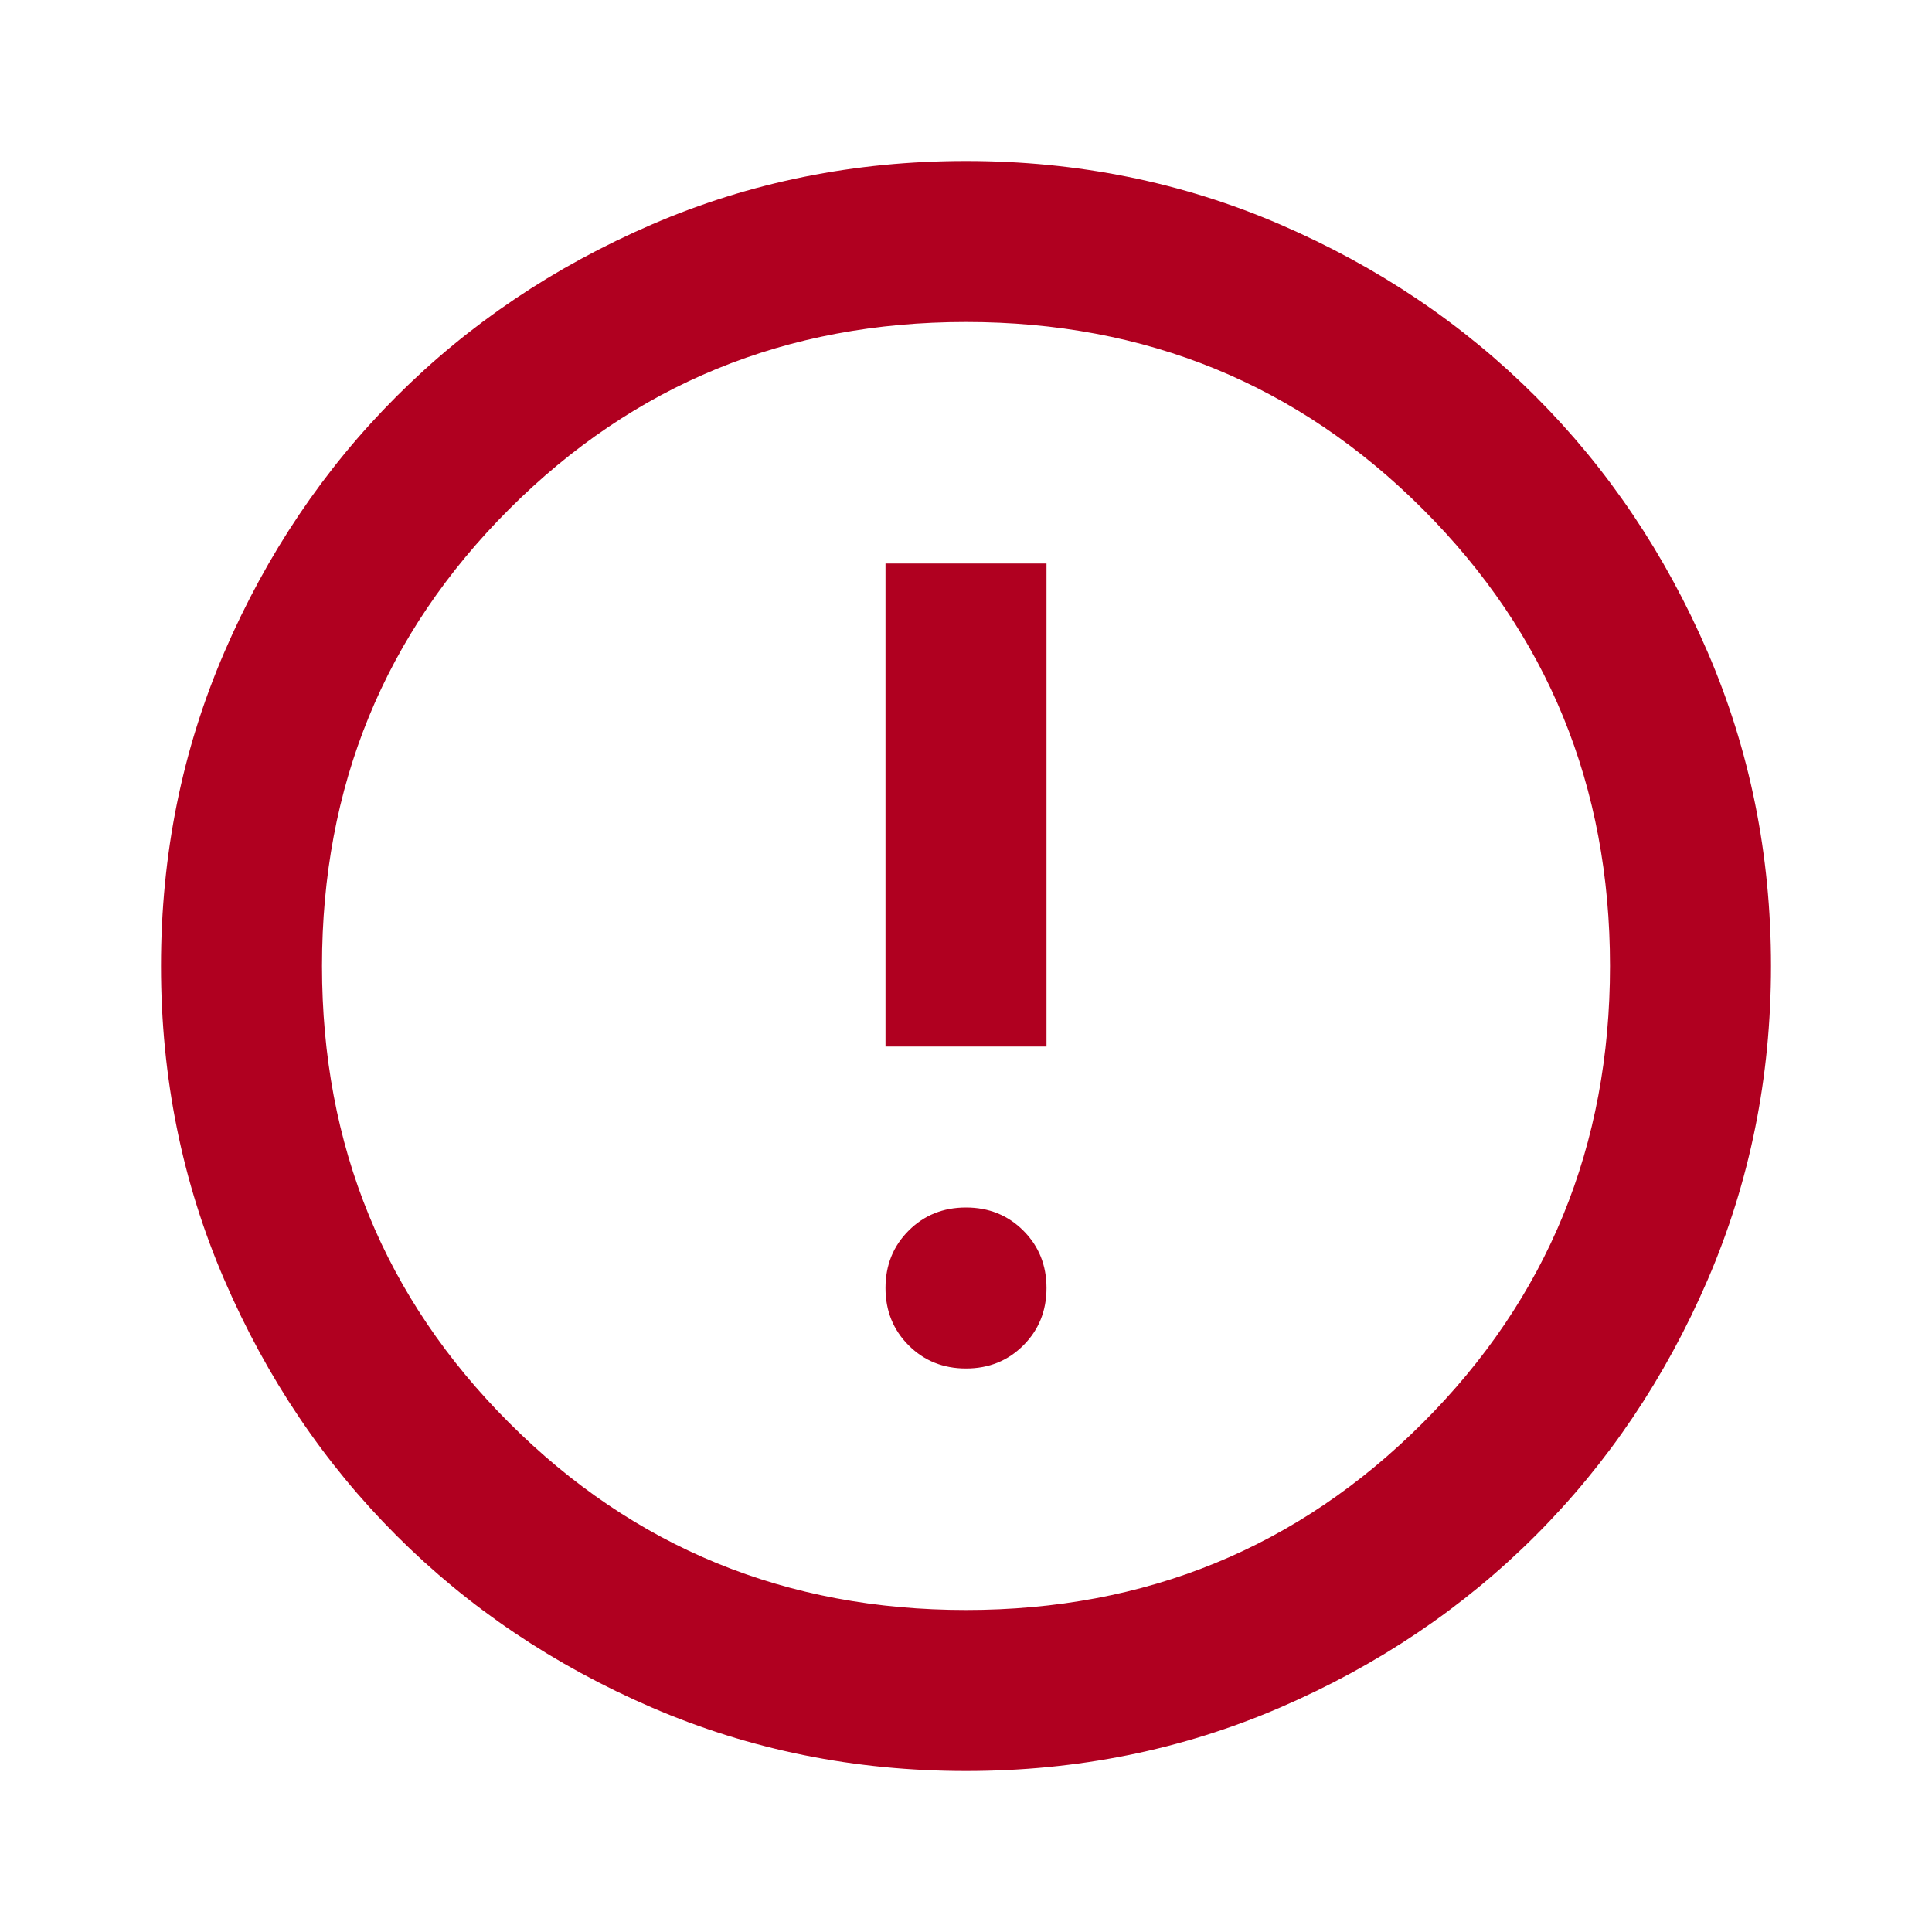
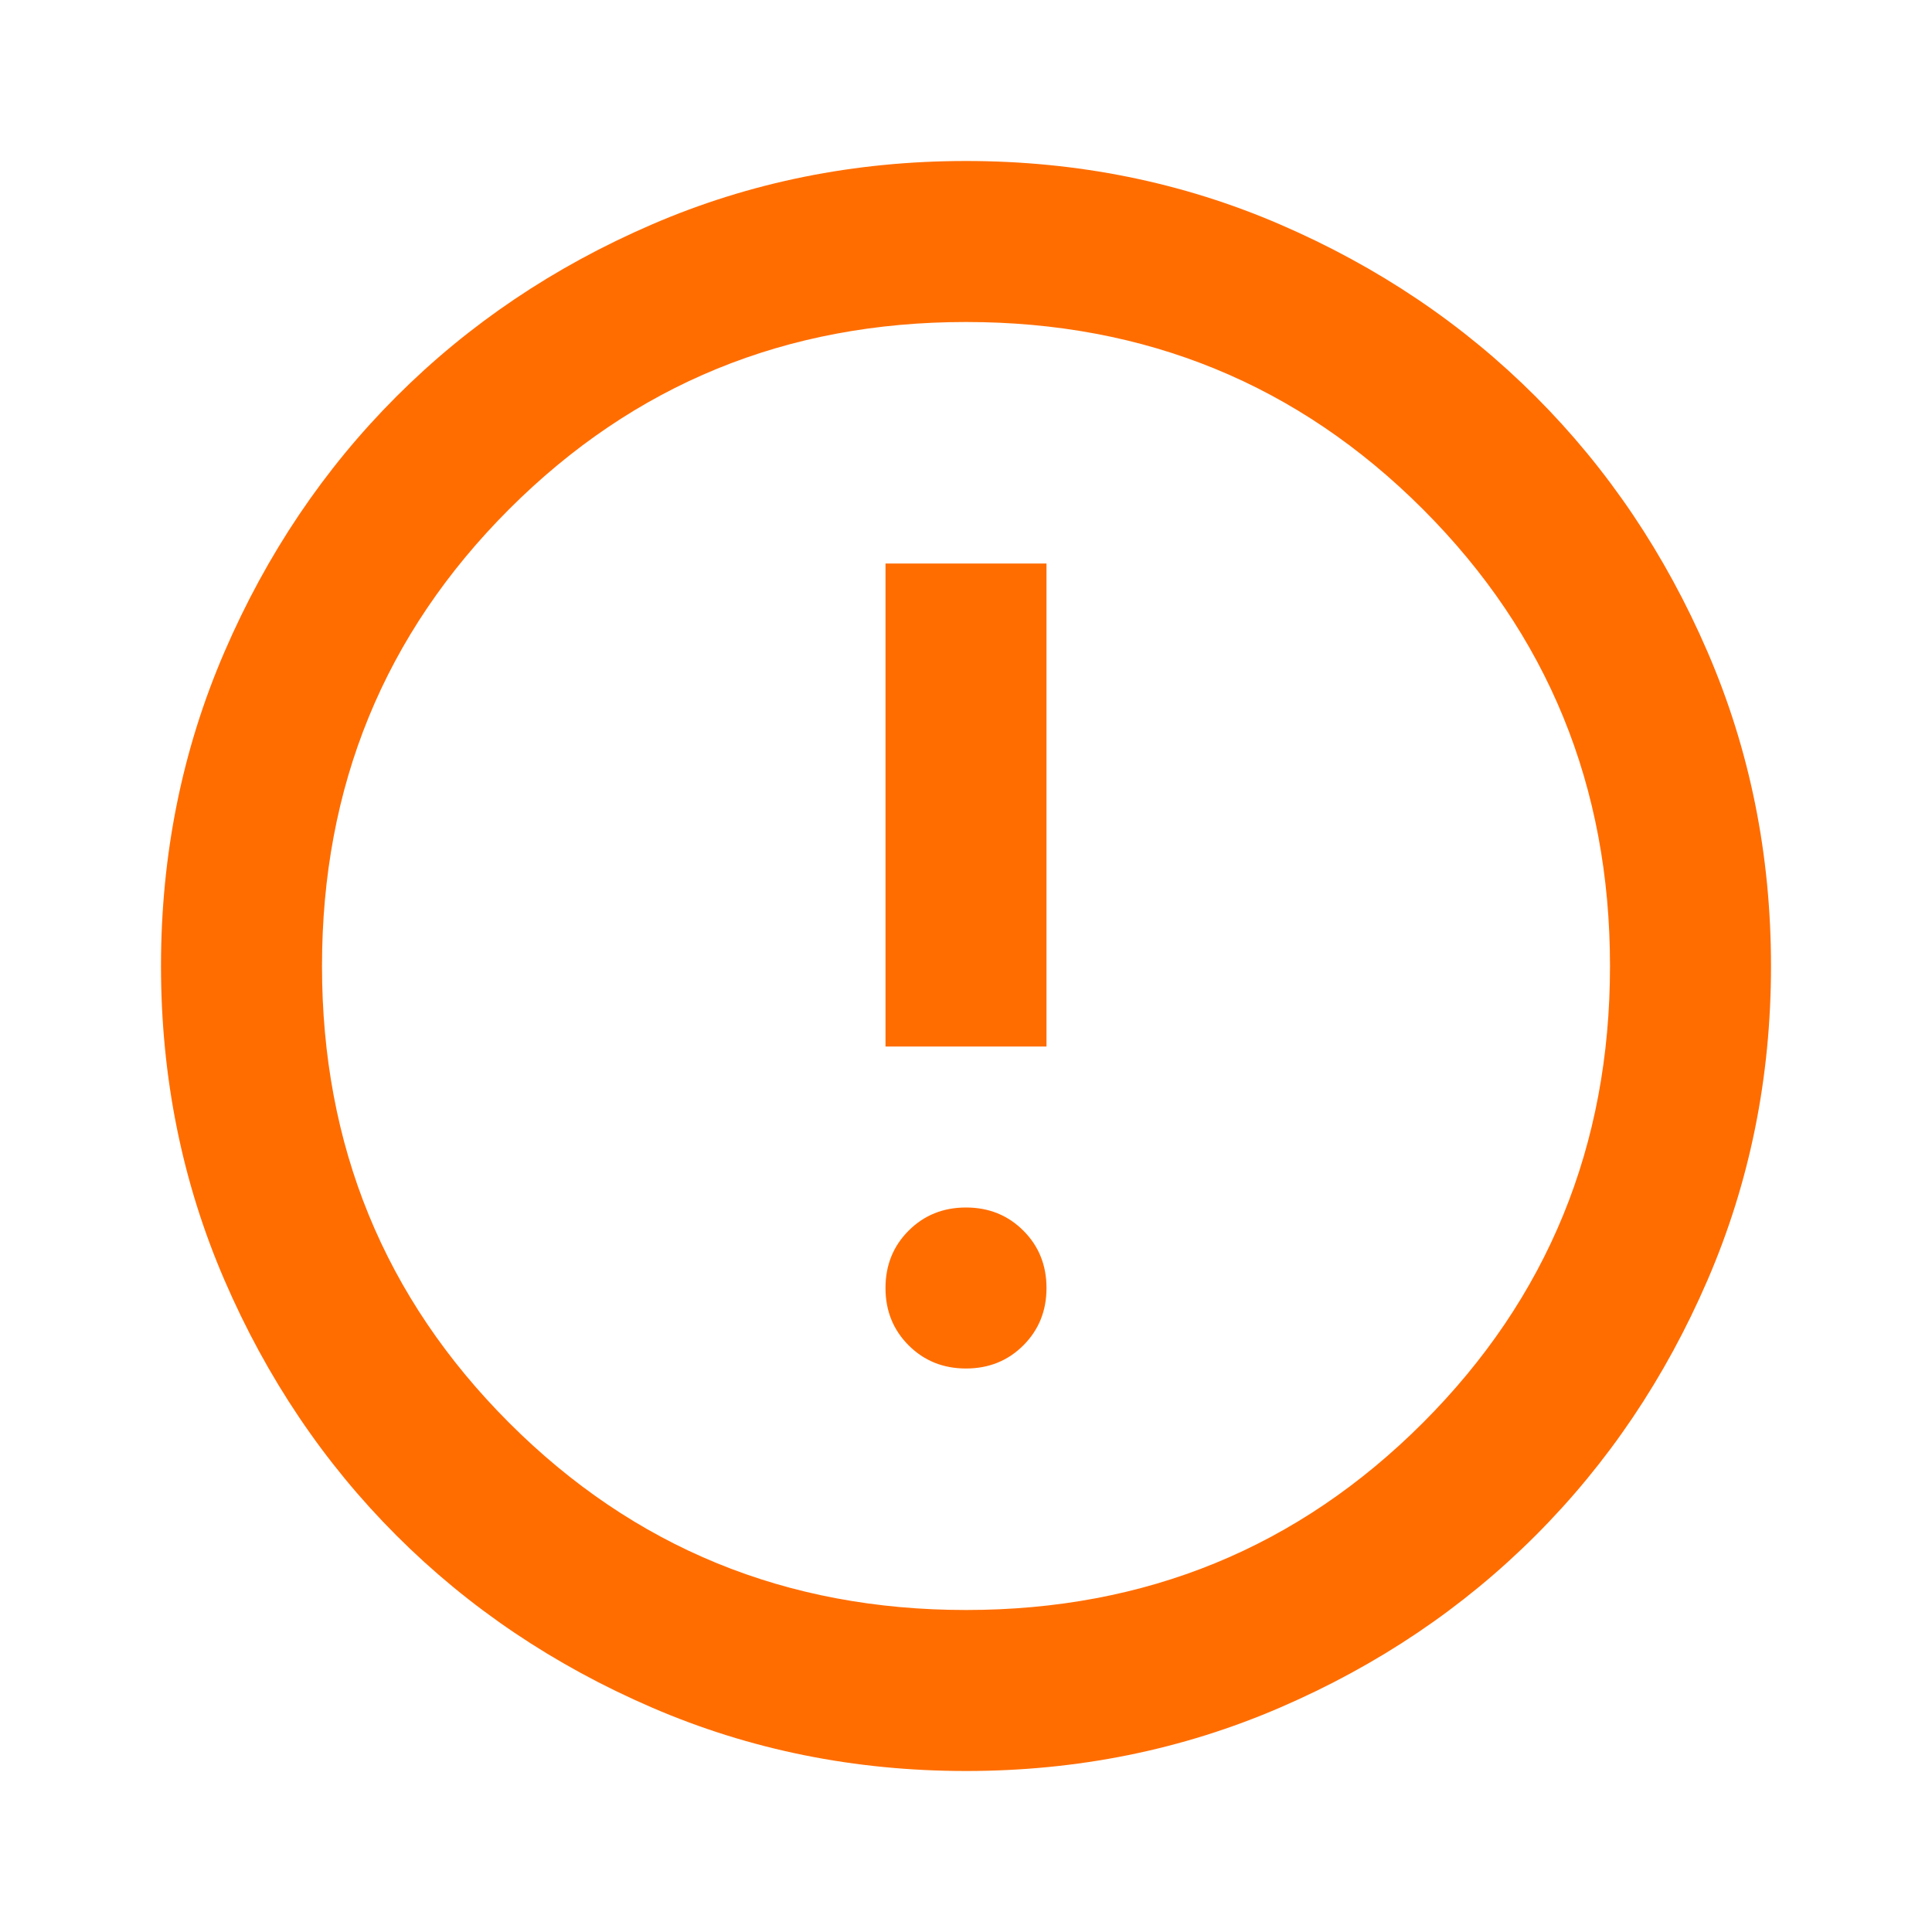
- <svg xmlns="http://www.w3.org/2000/svg" height="24px" viewBox="0 -960 960 960" width="24px" fill="#B00020">
+ <svg xmlns="http://www.w3.org/2000/svg" height="24px" viewBox="0 -960 960 960" width="24px" fill="#FF6D00">
  <path d="M480-280q17 0 28.5-11.5T520-320q0-17-11.5-28.5T480-360q-17 0-28.5 11.5T440-320q0 17 11.5 28.5T480-280Zm-40-160h80v-240h-80v240Zm40 360q-83 0-156-31.5T197-197q-54-54-85.5-127T80-480q0-83 31.5-156T197-763q54-54 127-85.5T480-880q83 0 156 31.5T763-763q54 54 85.5 127T880-480q0 83-31.5 156T763-197q-54 54-127 85.5T480-80Zm0-80q134 0 227-93t93-227q0-134-93-227t-227-93q-134 0-227 93t-93 227q0 134 93 227t227 93Zm0-320Z" />
</svg>
